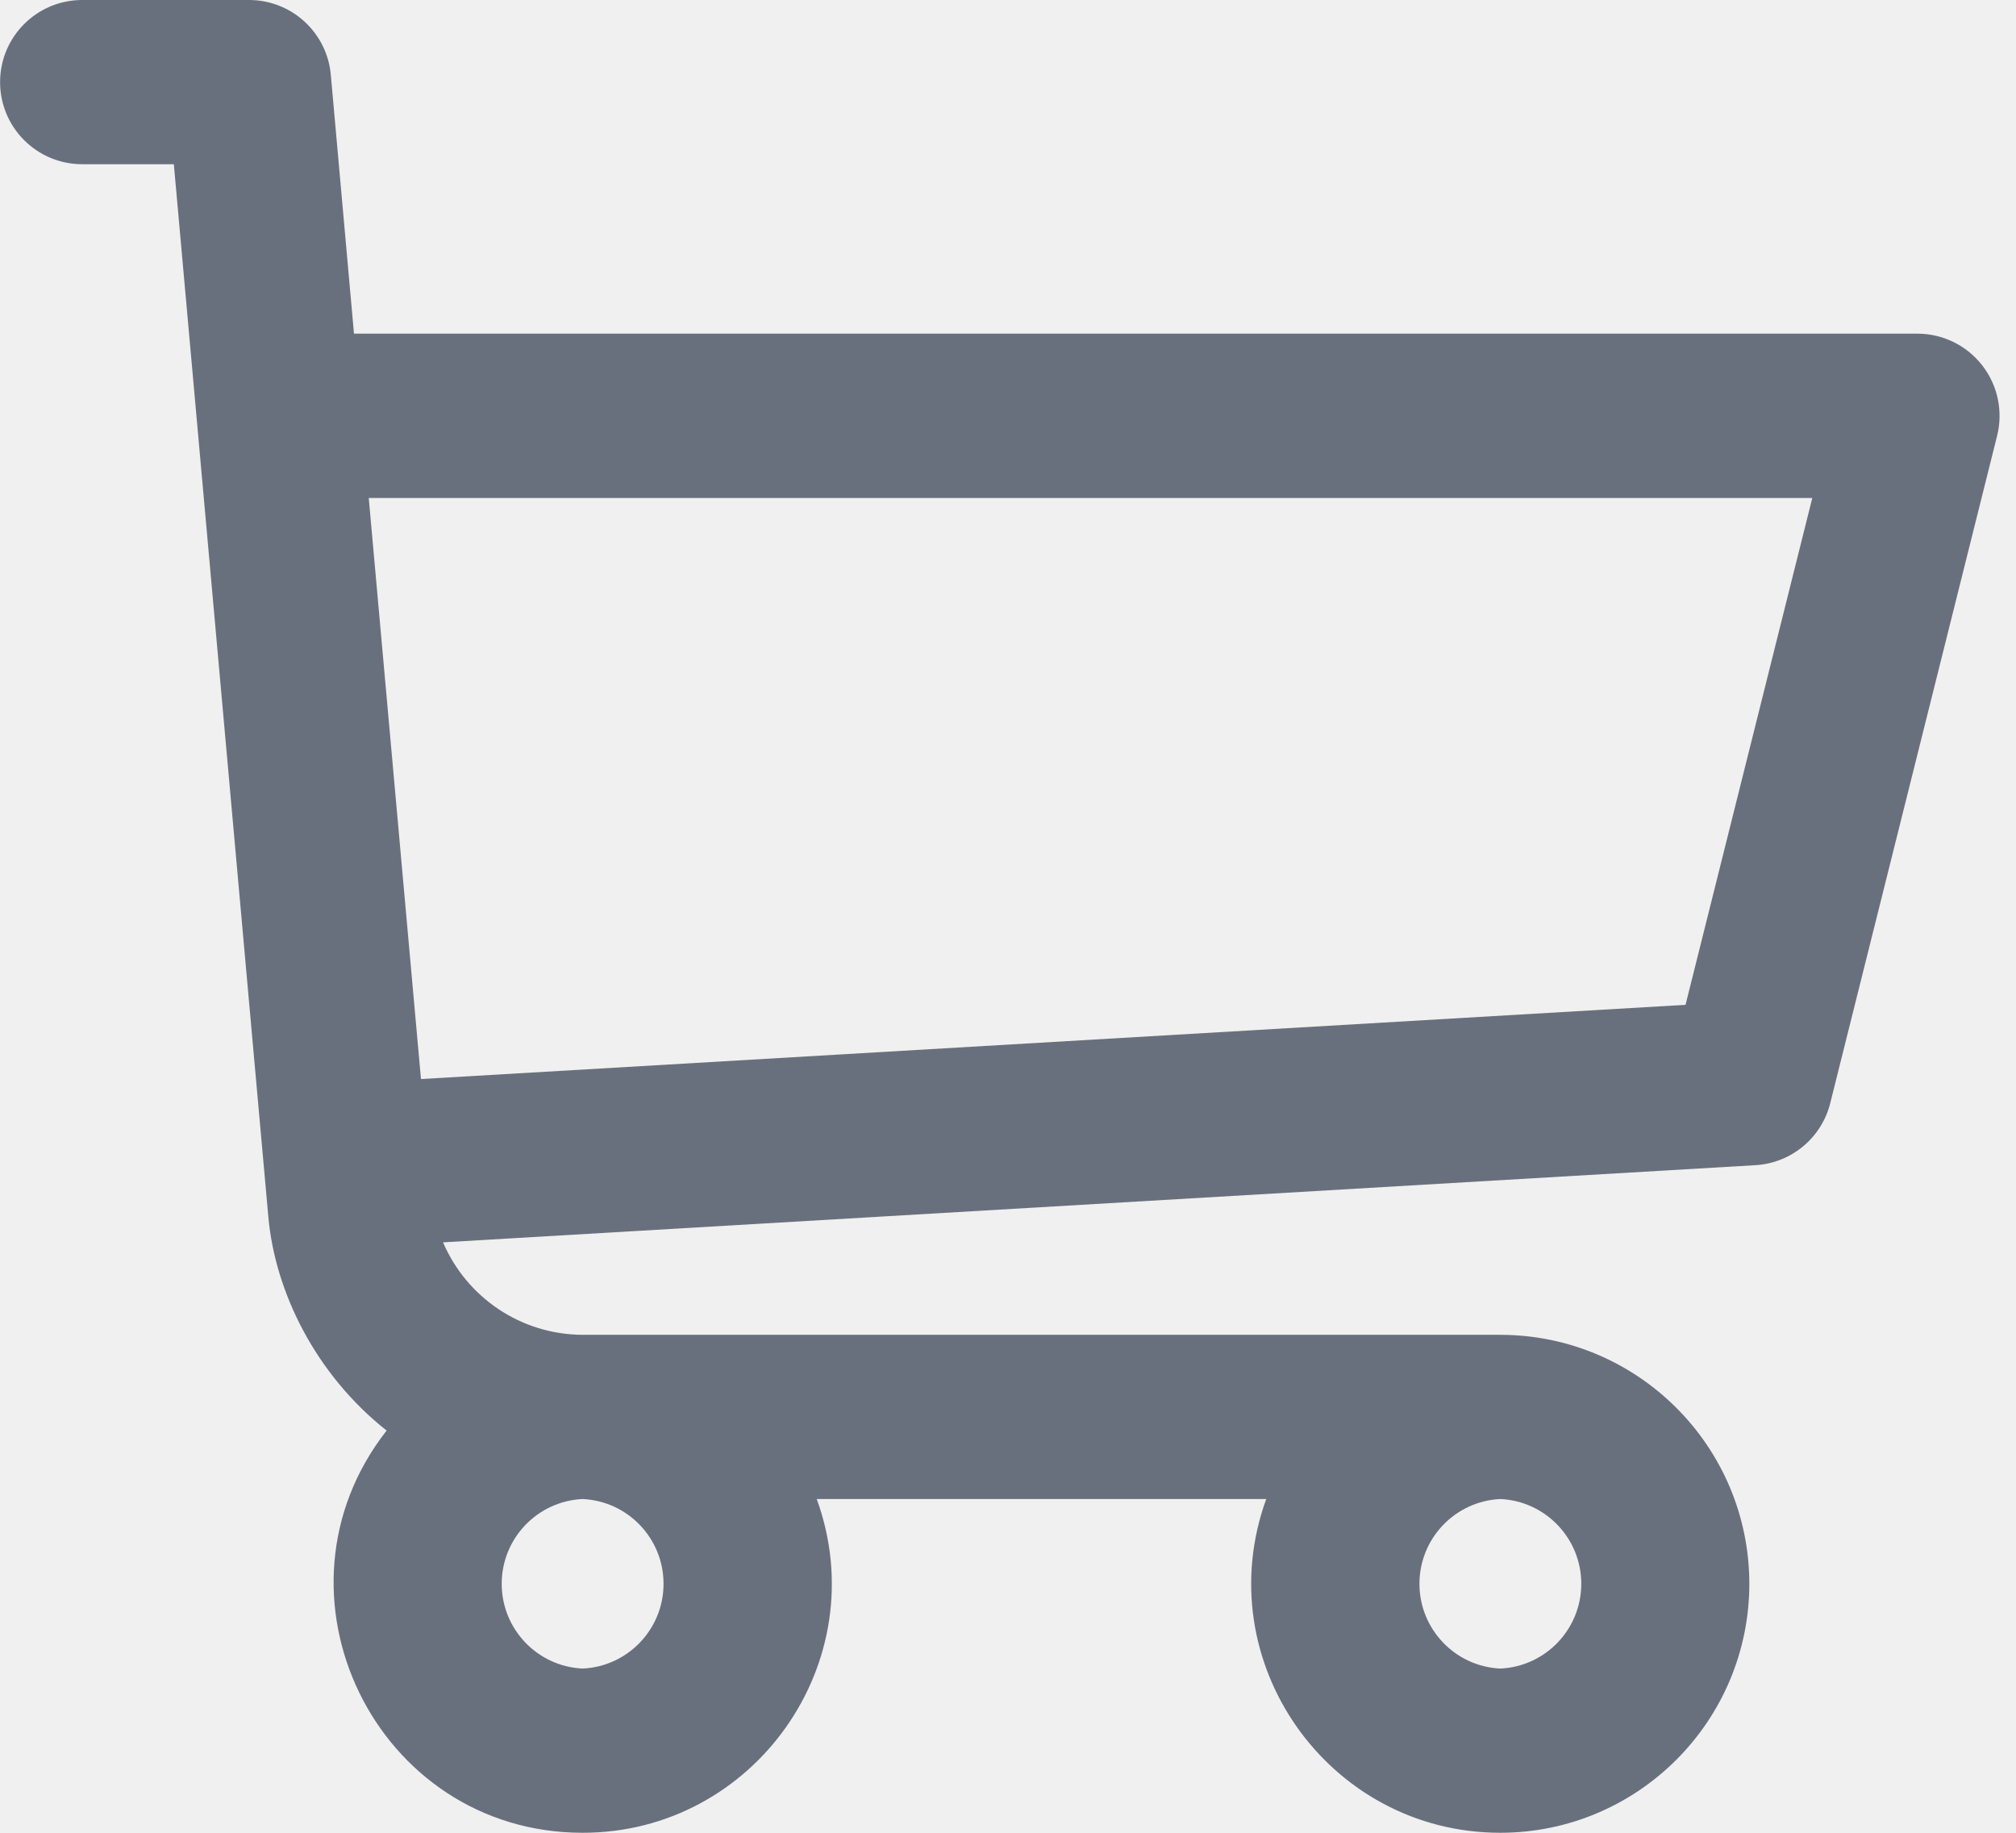
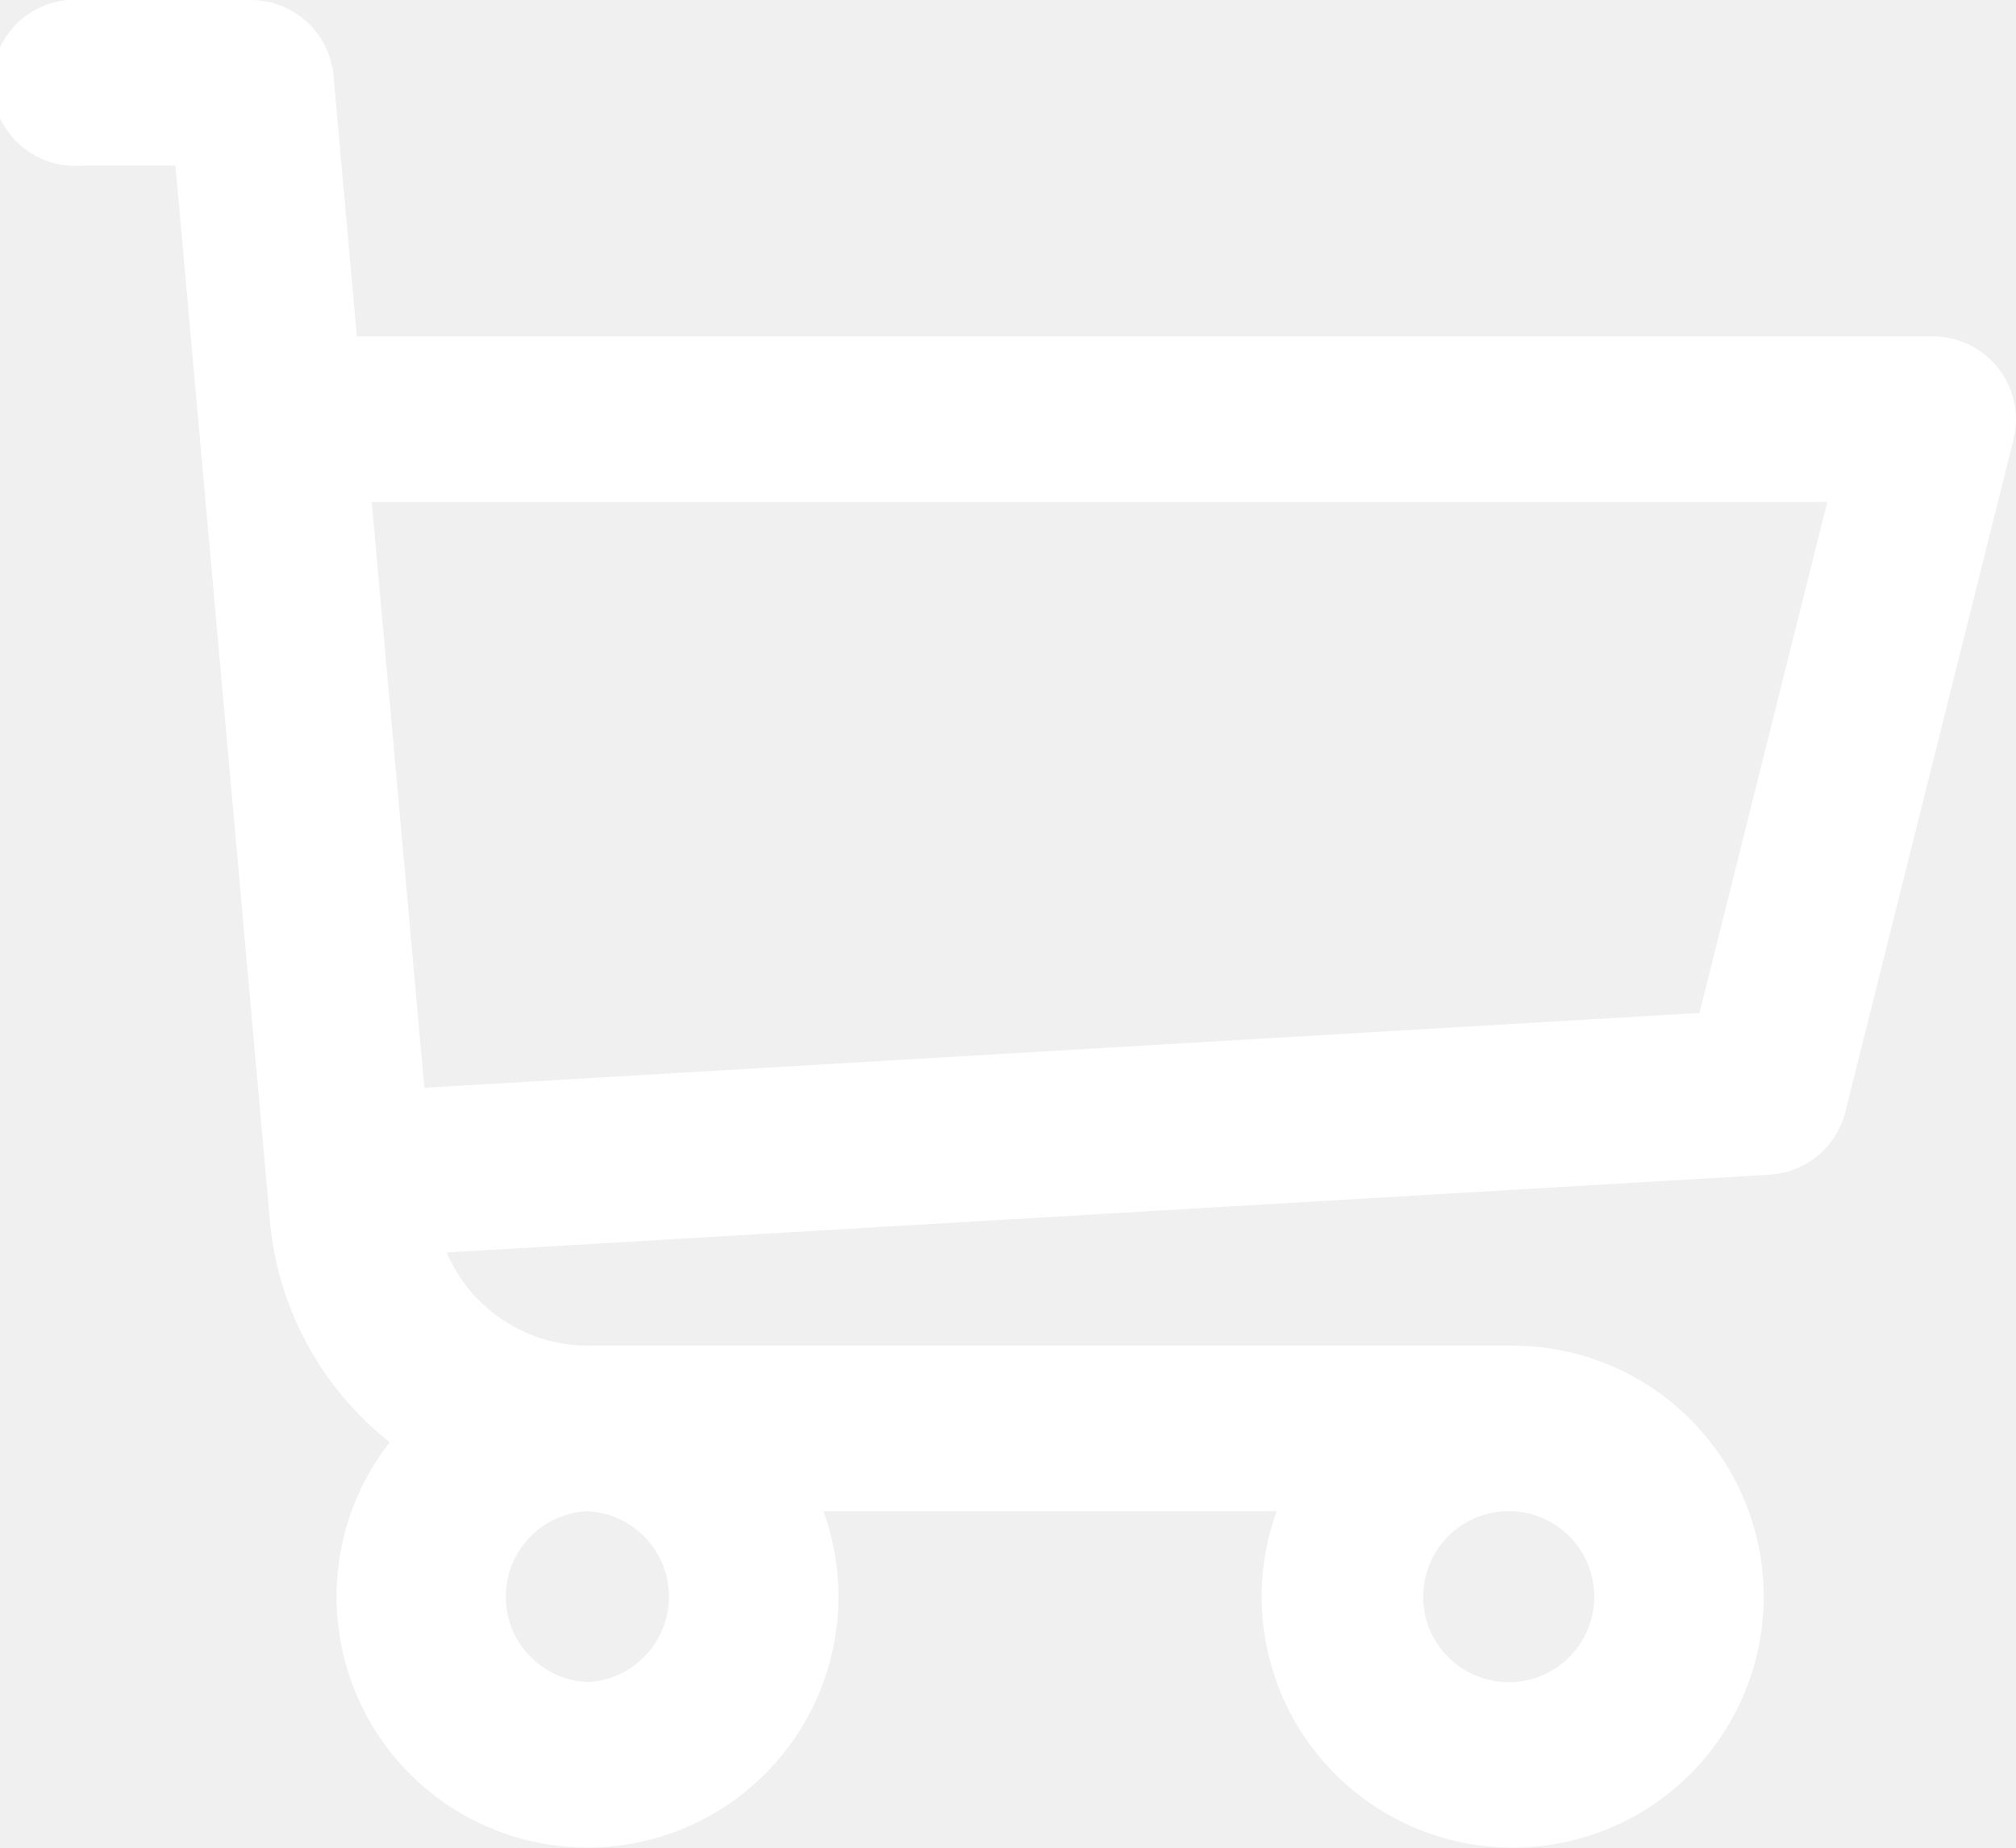
- <svg xmlns="http://www.w3.org/2000/svg" width="22" height="20">
-   <path d="M20.925 3.641H3.863L3.61.816A.896.896 0 0 0 2.717 0H.897a.896.896 0 1 0 0 1.792h1l1.031 11.483c.073.828.52 1.726 1.291 2.336C2.83 17.385 4.099 20 6.359 20c1.875 0 3.197-1.87 2.554-3.642h4.905c-.642 1.77.677 3.642 2.555 3.642a2.72 2.72 0 0 0 2.717-2.717 2.72 2.72 0 0 0-2.717-2.717H6.365c-.681 0-1.274-.41-1.53-1.009l14.321-.842a.896.896 0 0 0 .817-.677l1.821-7.283a.897.897 0 0 0-.87-1.114ZM6.358 18.208a.926.926 0 0 1 0-1.85.926.926 0 0 1 0 1.85Zm10.015 0a.926.926 0 0 1 0-1.85.926.926 0 0 1 0 1.85Zm2.021-7.243-13.8.81-.57-6.341h15.753l-1.383 5.53Z" fill="#69707D" fill-rule="nonzero" />
+ <svg xmlns="http://www.w3.org/2000/svg" width="21.819" height="20" viewBox="0 0 21.819 20">
+   <path id="icon-cart" d="M20.925,3.641H3.863L3.61.816A.9.9,0,0,0,2.717,0H.9a.9.9,0,1,0,0,1.792h1L2.928,13.275a3.444,3.444,0,0,0,1.291,2.336,2.716,2.716,0,1,0,4.694.747h4.905a2.717,2.717,0,1,0,2.555-1.792H6.365a1.663,1.663,0,0,1-1.53-1.009l14.321-.842a.9.9,0,0,0,.817-.677l1.821-7.283a.9.9,0,0,0-.87-1.114ZM6.358,18.208a.926.926,0,0,1,0-1.85.926.926,0,0,1,0,1.85Zm10.015,0a.926.926,0,1,1,.883-.925.926.926,0,0,1-.883.925Zm2.021-7.243-13.8.81-.57-6.341H19.777l-1.383,5.53Z" transform="translate(-0.001)" fill="#fff" />
</svg>
